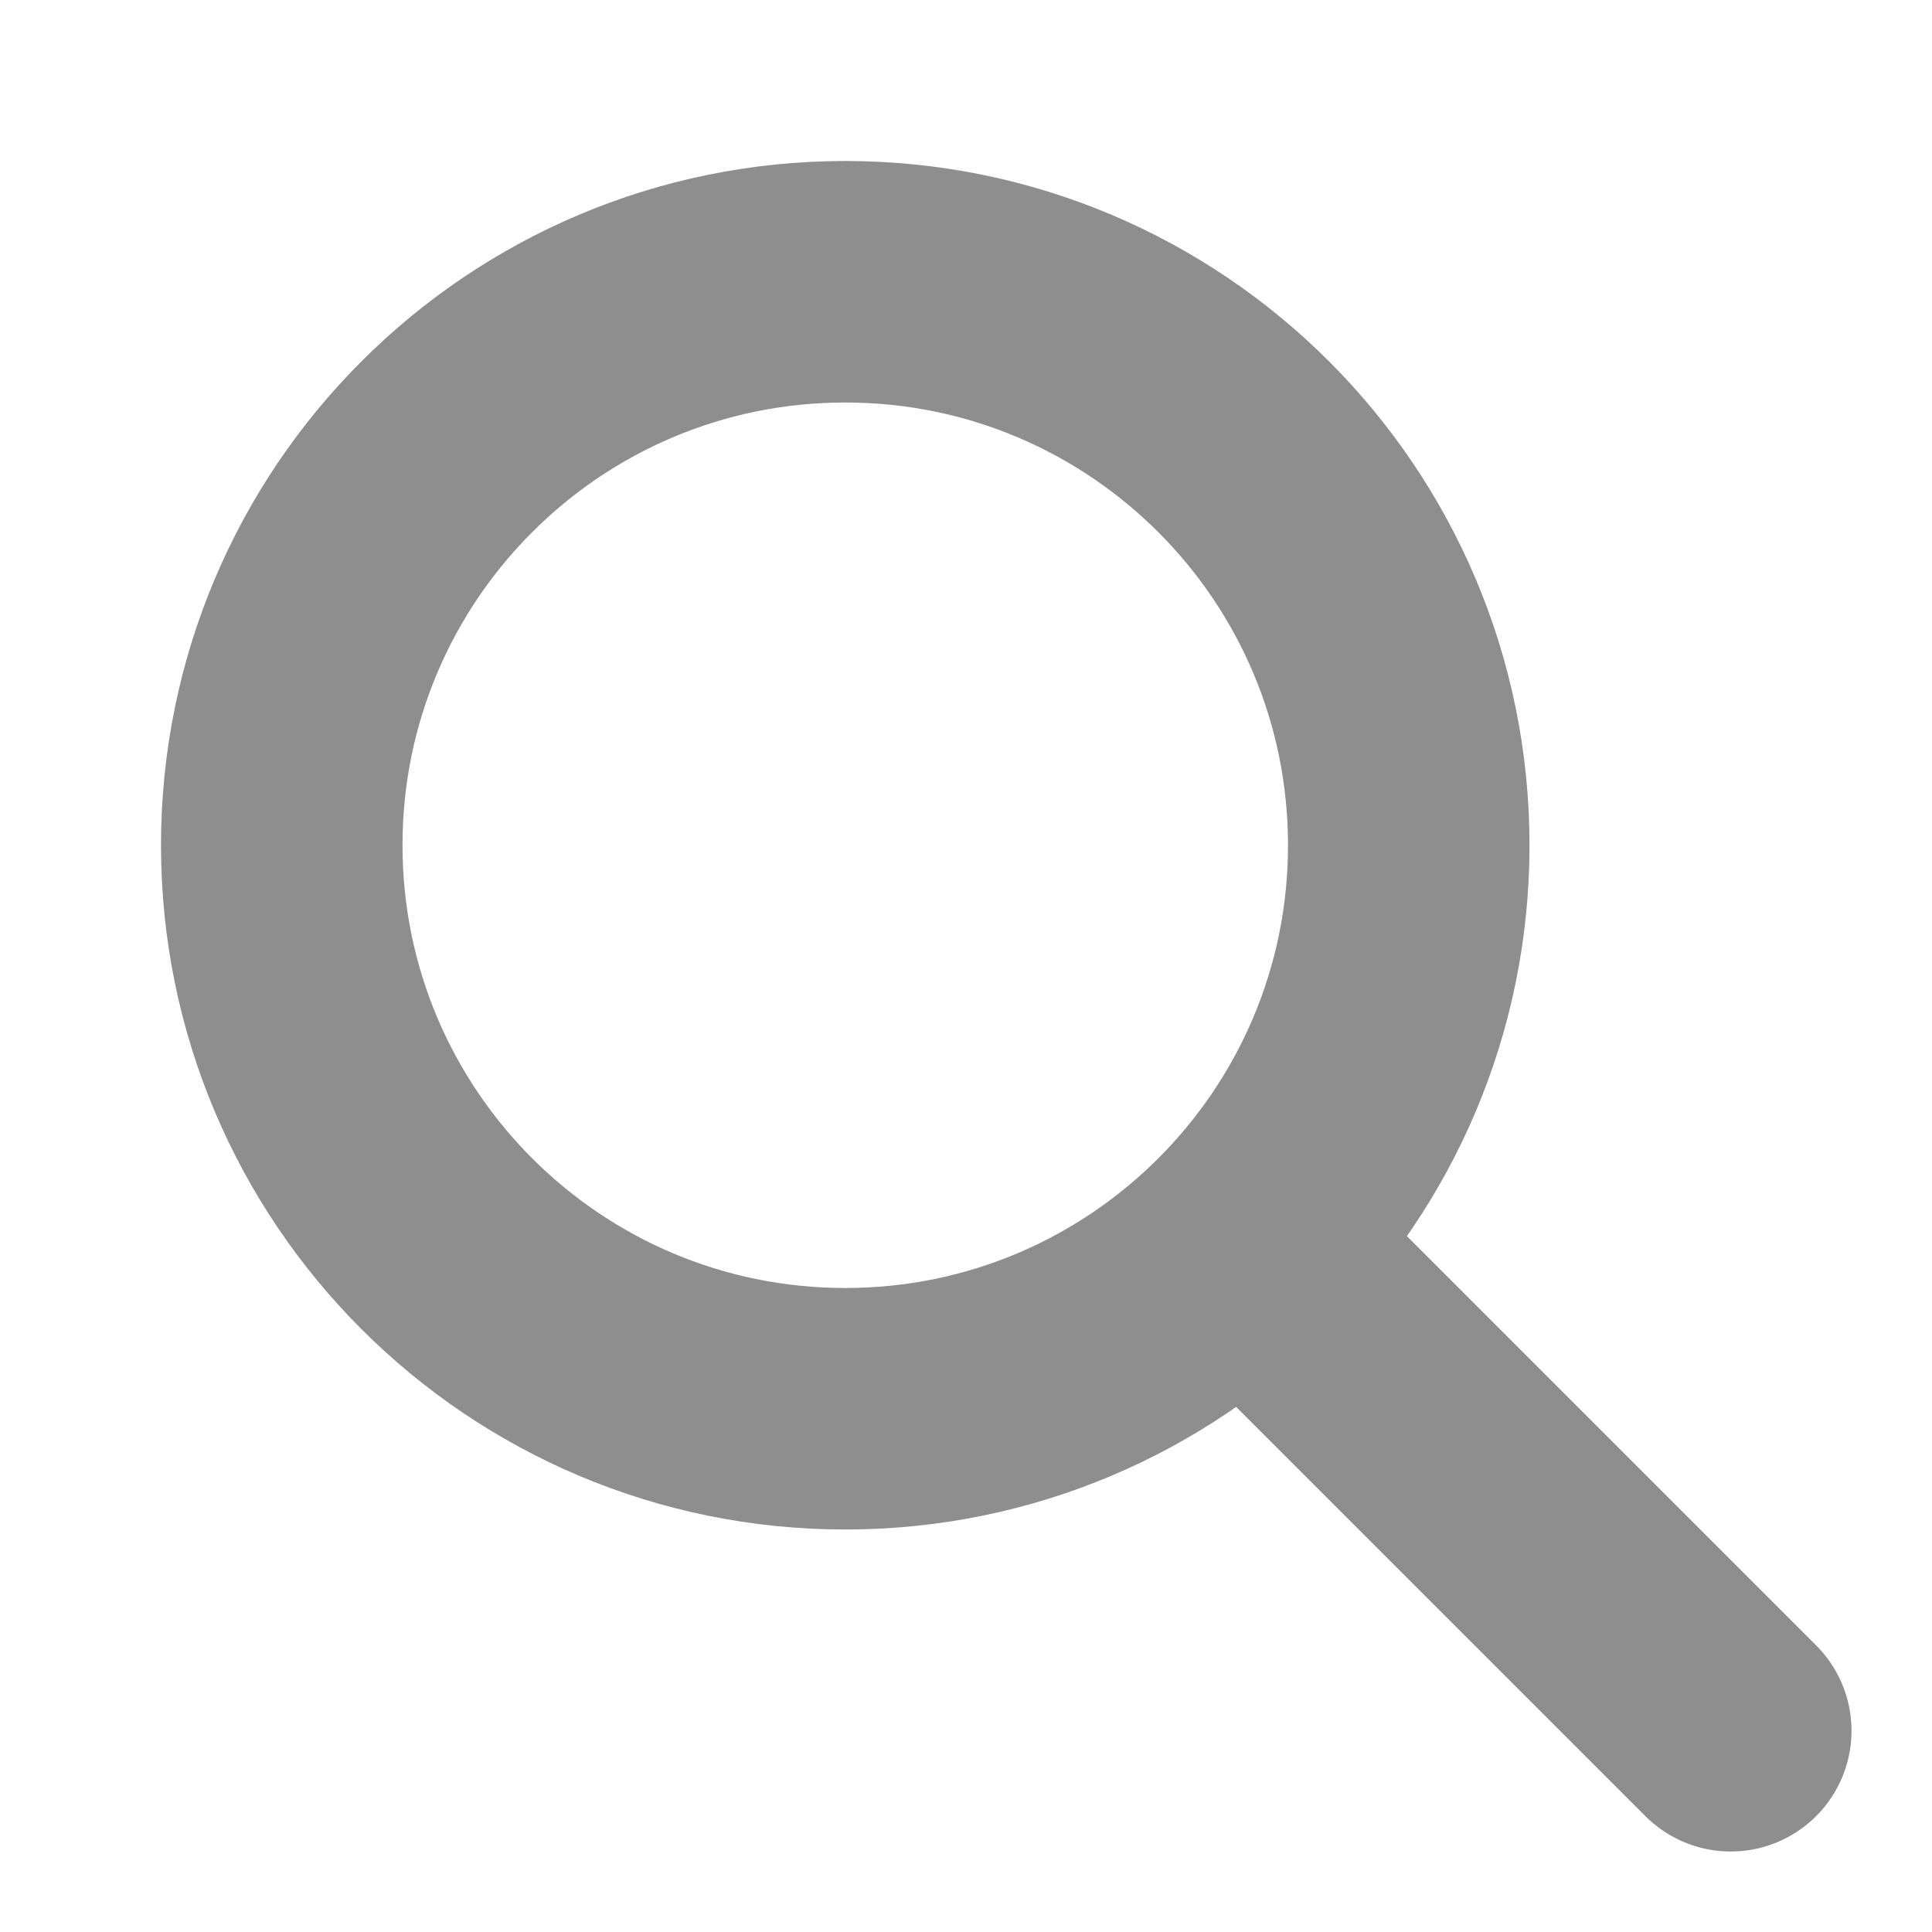
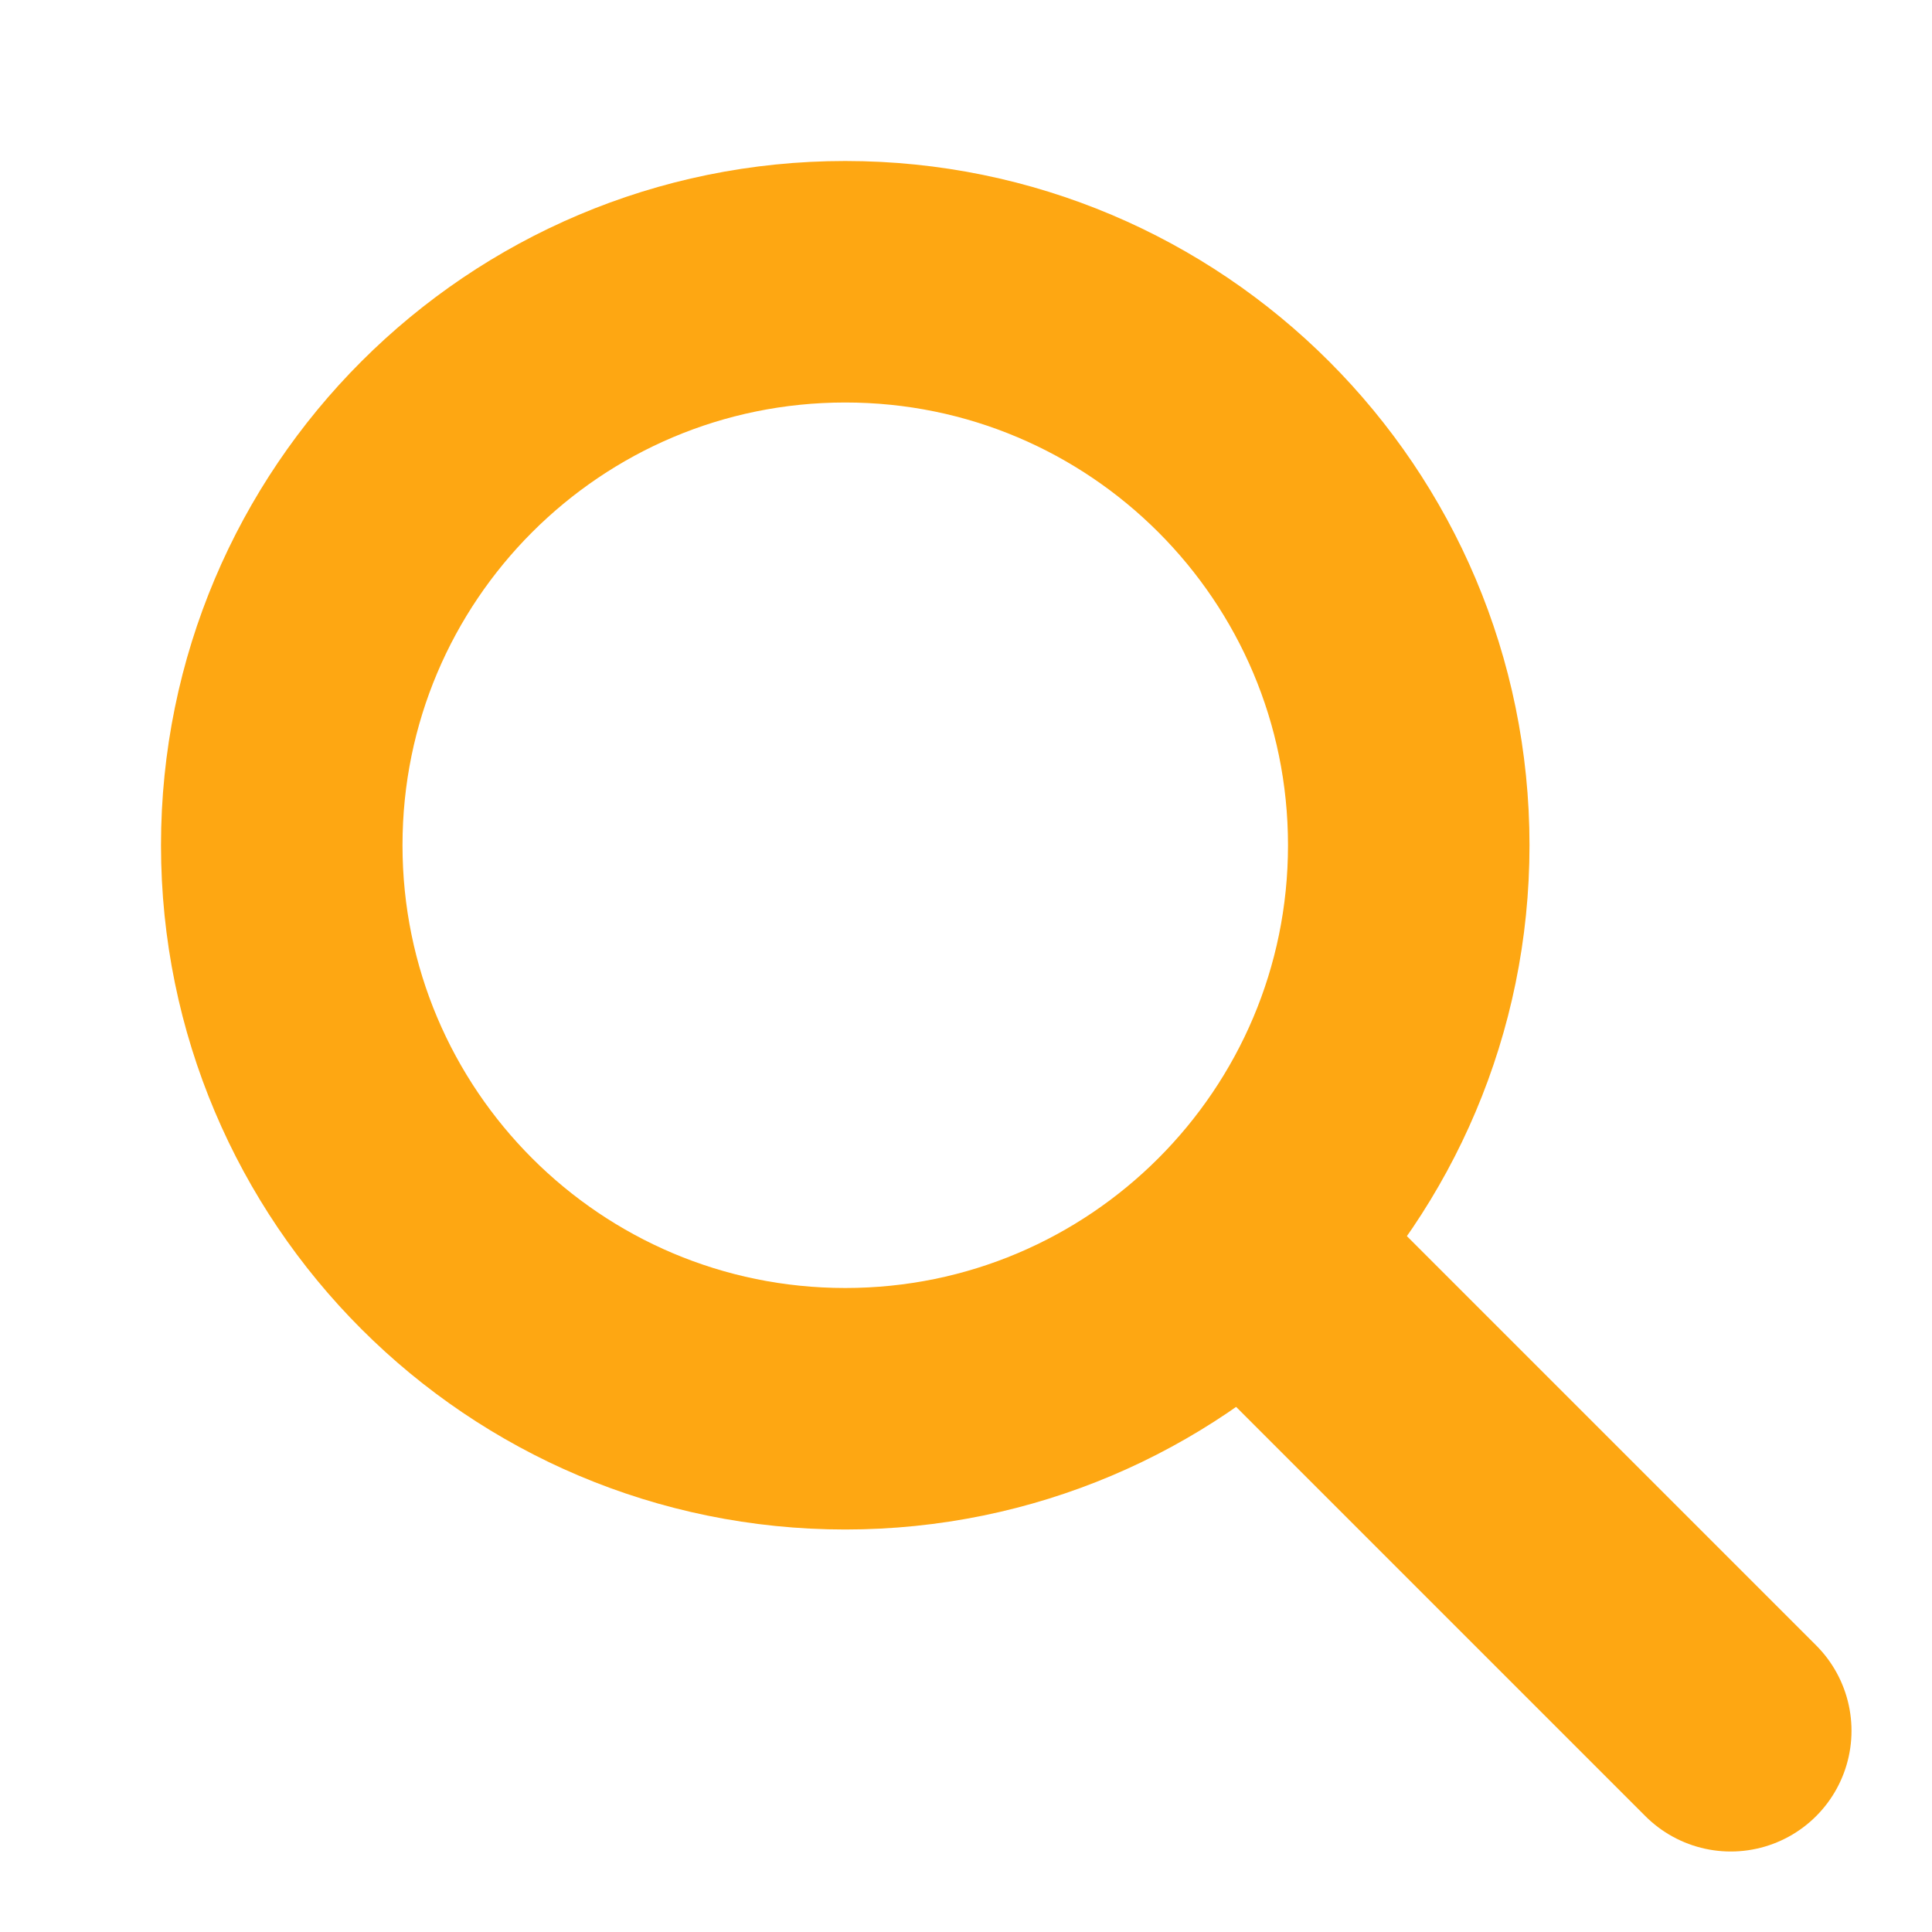
- <svg xmlns="http://www.w3.org/2000/svg" width="24px" height="24px" viewBox="0 0 24 24" version="1.1">
+ <svg xmlns="http://www.w3.org/2000/svg" width="24px" height="24px" viewBox="0 0 24 24" stroke="#fea712" version="1.1">
  <defs />
  <g id="icon-search" stroke="none" stroke-width="1" fill="none" fill-rule="evenodd">
-     <circle id="Oval-2" stroke="#8E8E8E" stroke-width="3" cx="10.5" cy="10.5" r="7" />
-     <path d="M15.5,15.5 L21.5,21.5" id="Line" stroke="#8E8E8E" stroke-width="3" stroke-linecap="round" stroke-linejoin="round" />
+     <circle id="Oval-2" stroke="#fea712" stroke-width="3" cx="10.5" cy="10.5" r="7" />
+     <path d="M15.5,15.5 L21.5,21.5" id="Line" stroke="#fea712" stroke-width="3" stroke-linecap="round" stroke-linejoin="round" />
  </g>
</svg>
